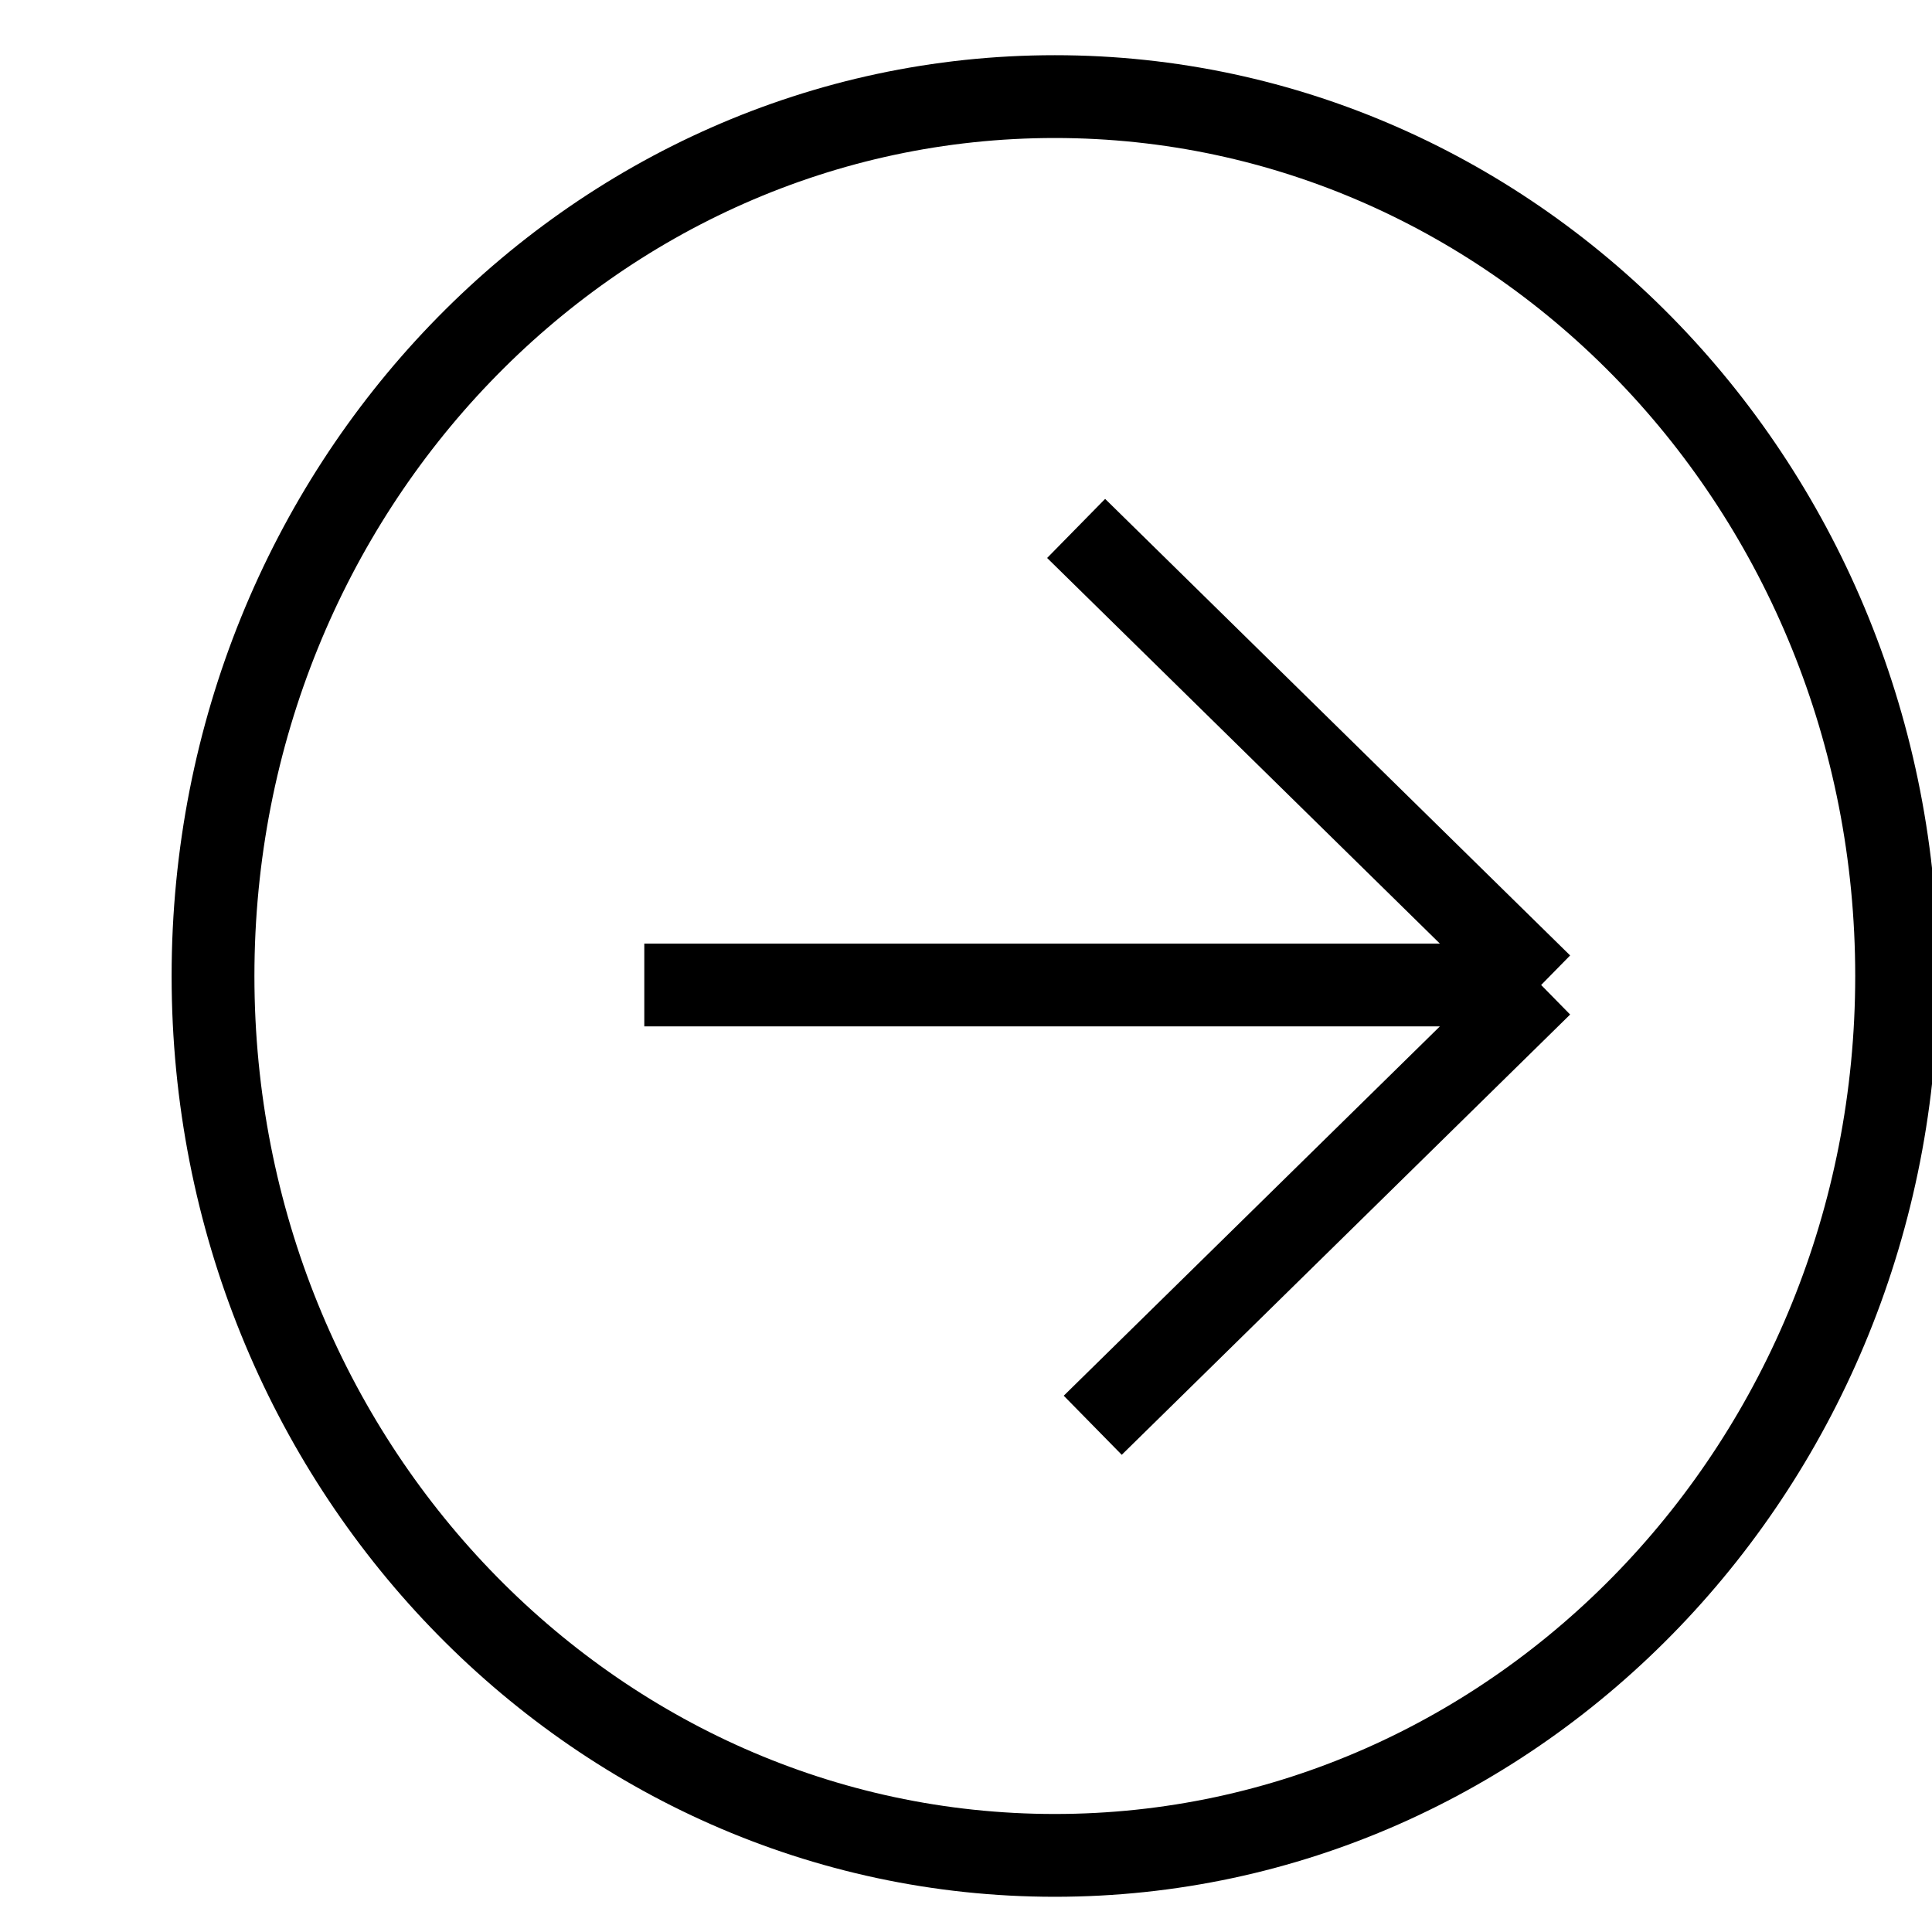
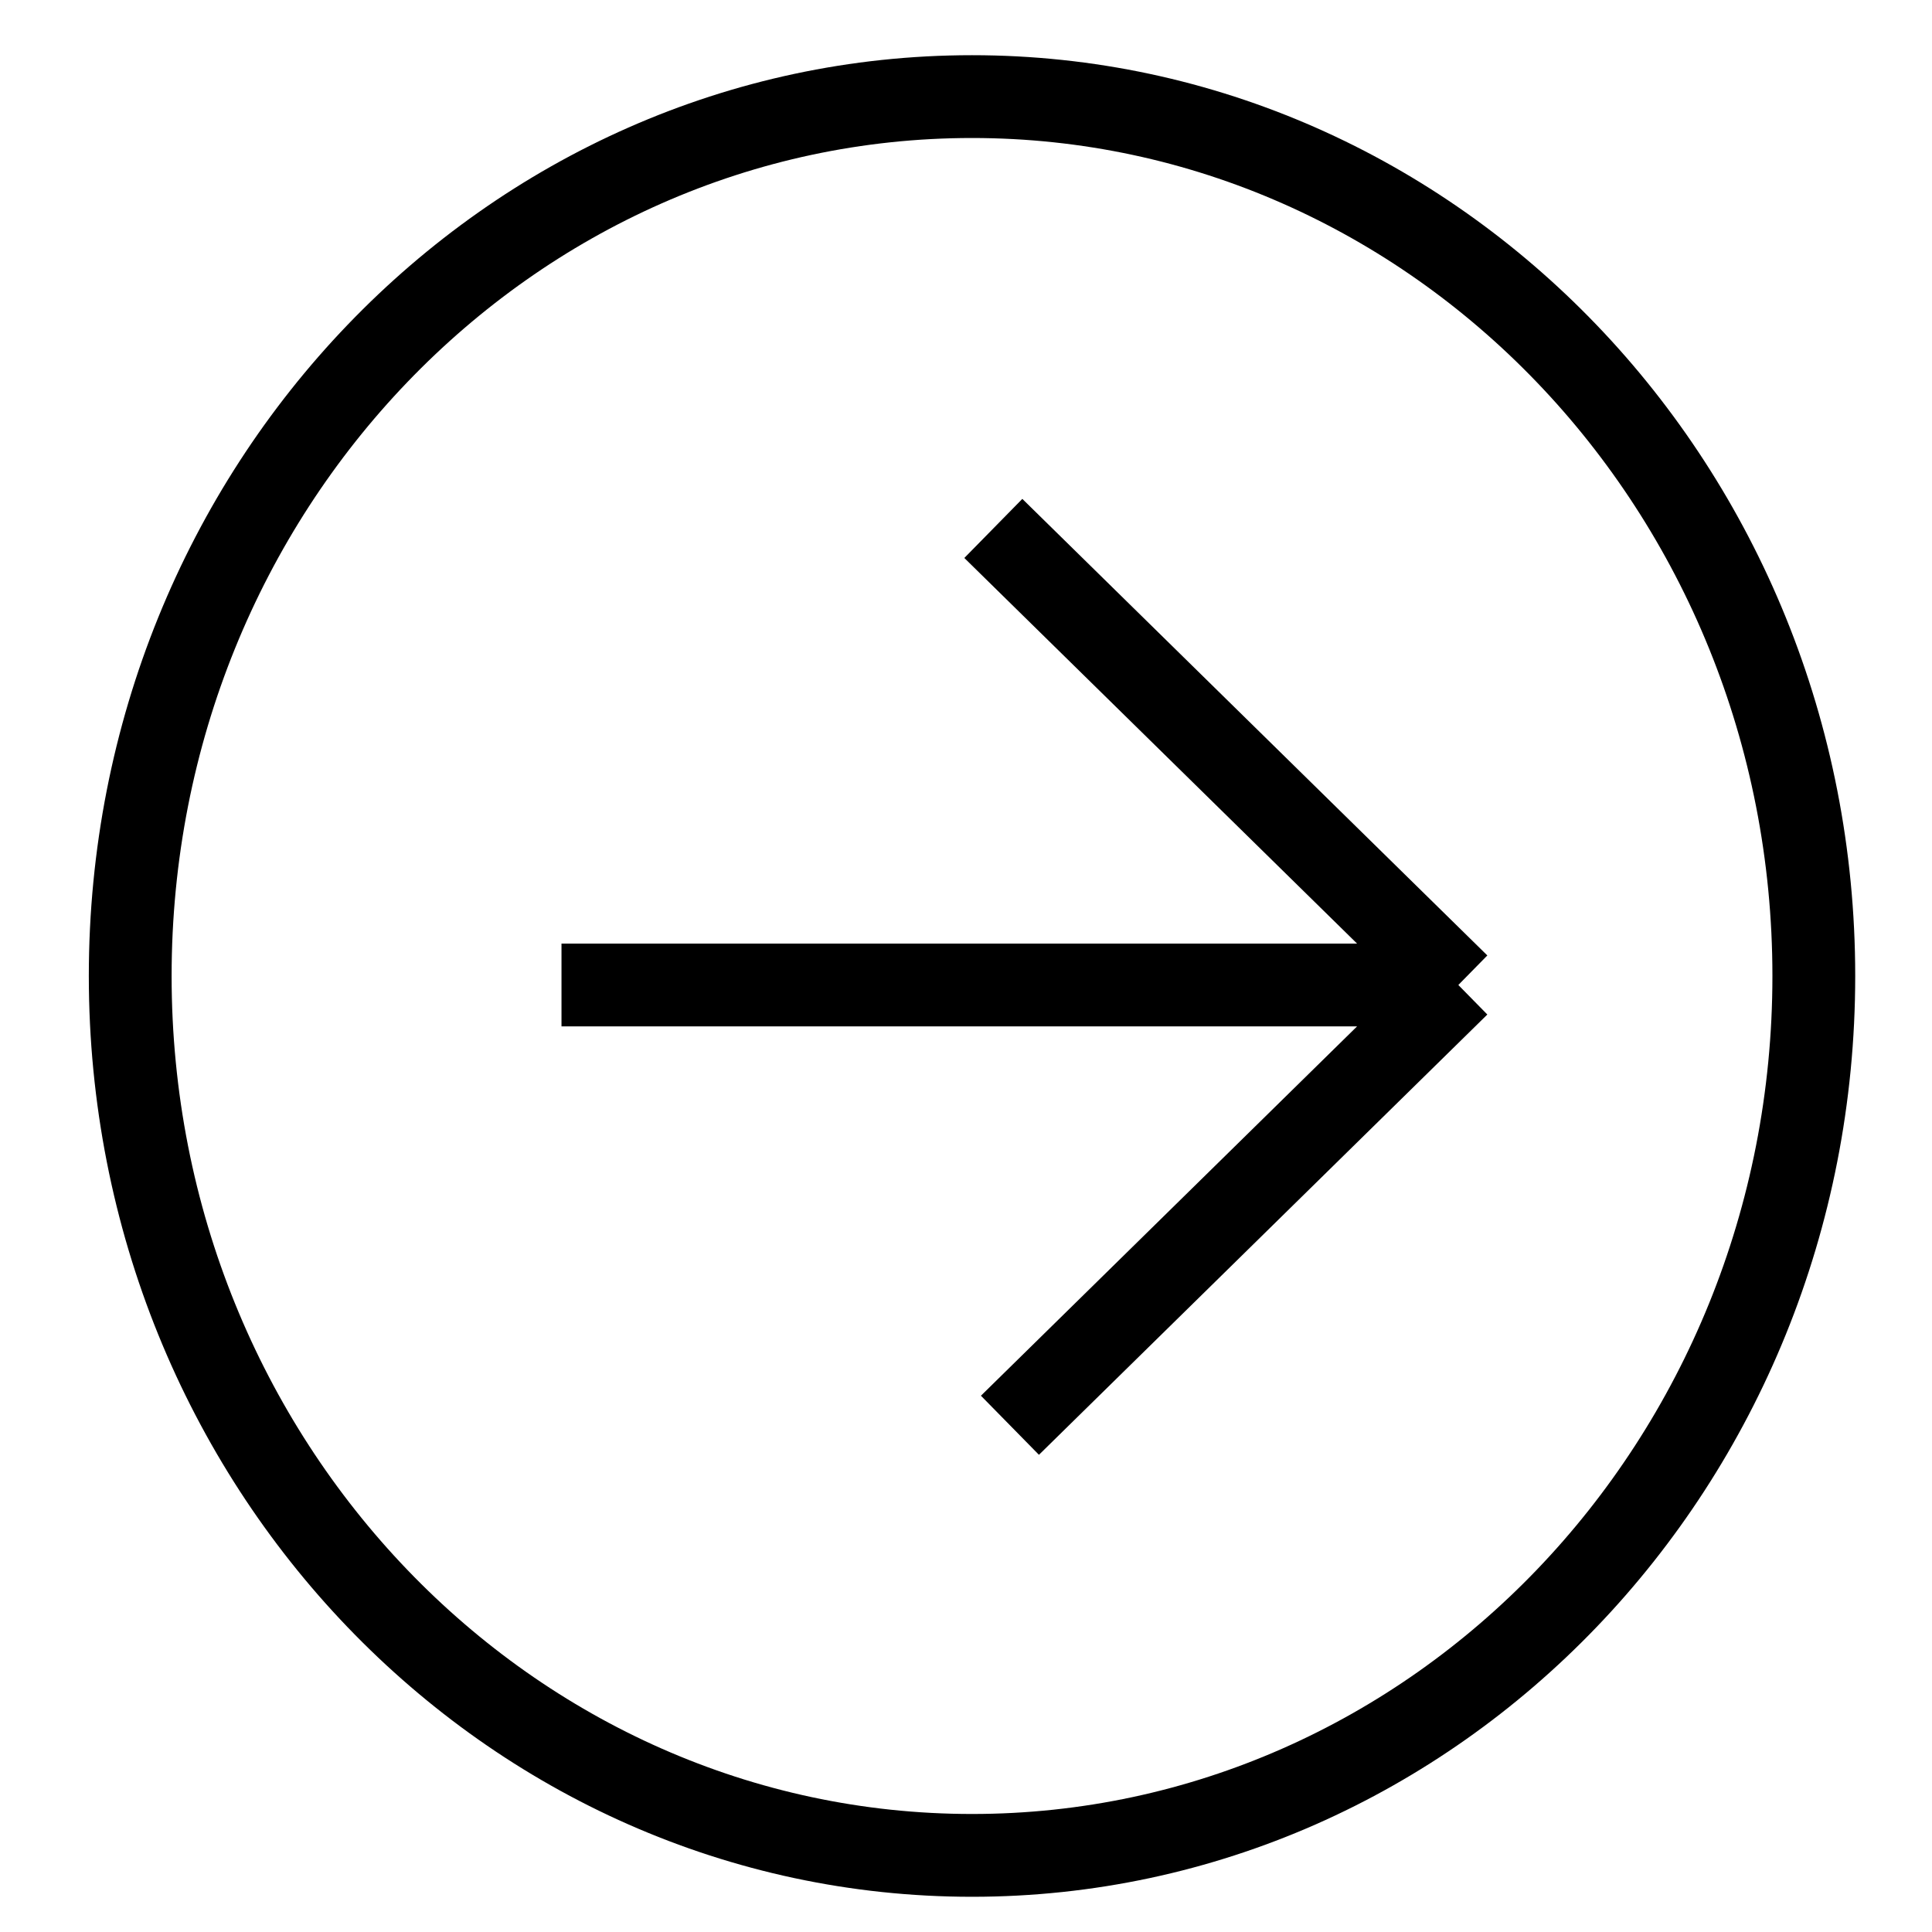
- <svg xmlns="http://www.w3.org/2000/svg" class="" width="32" height="32" viewBox="14 15 35 35" fill="none">
+ <svg xmlns="http://www.w3.org/2000/svg" class="" width="32" height="32" viewBox="15.5 15 35 35" fill="none">
  <path d="M48.359 32.681C48.359 41.509 41.503 48.612 33.109 48.612C24.716 48.612 17.859 41.509 17.859 32.681C17.859 23.853 24.716 16.75 33.109 16.75C41.503 16.75 48.359 23.853 48.359 32.681Z" stroke="currentColor" stroke-width="1.5" />
  <path d="M25.672 32.844L41.919 32.844M41.919 32.844L33.495 24.573M41.919 32.844L33.796 40.82" stroke="currentColor" stroke-width="1.5" />
</svg>
